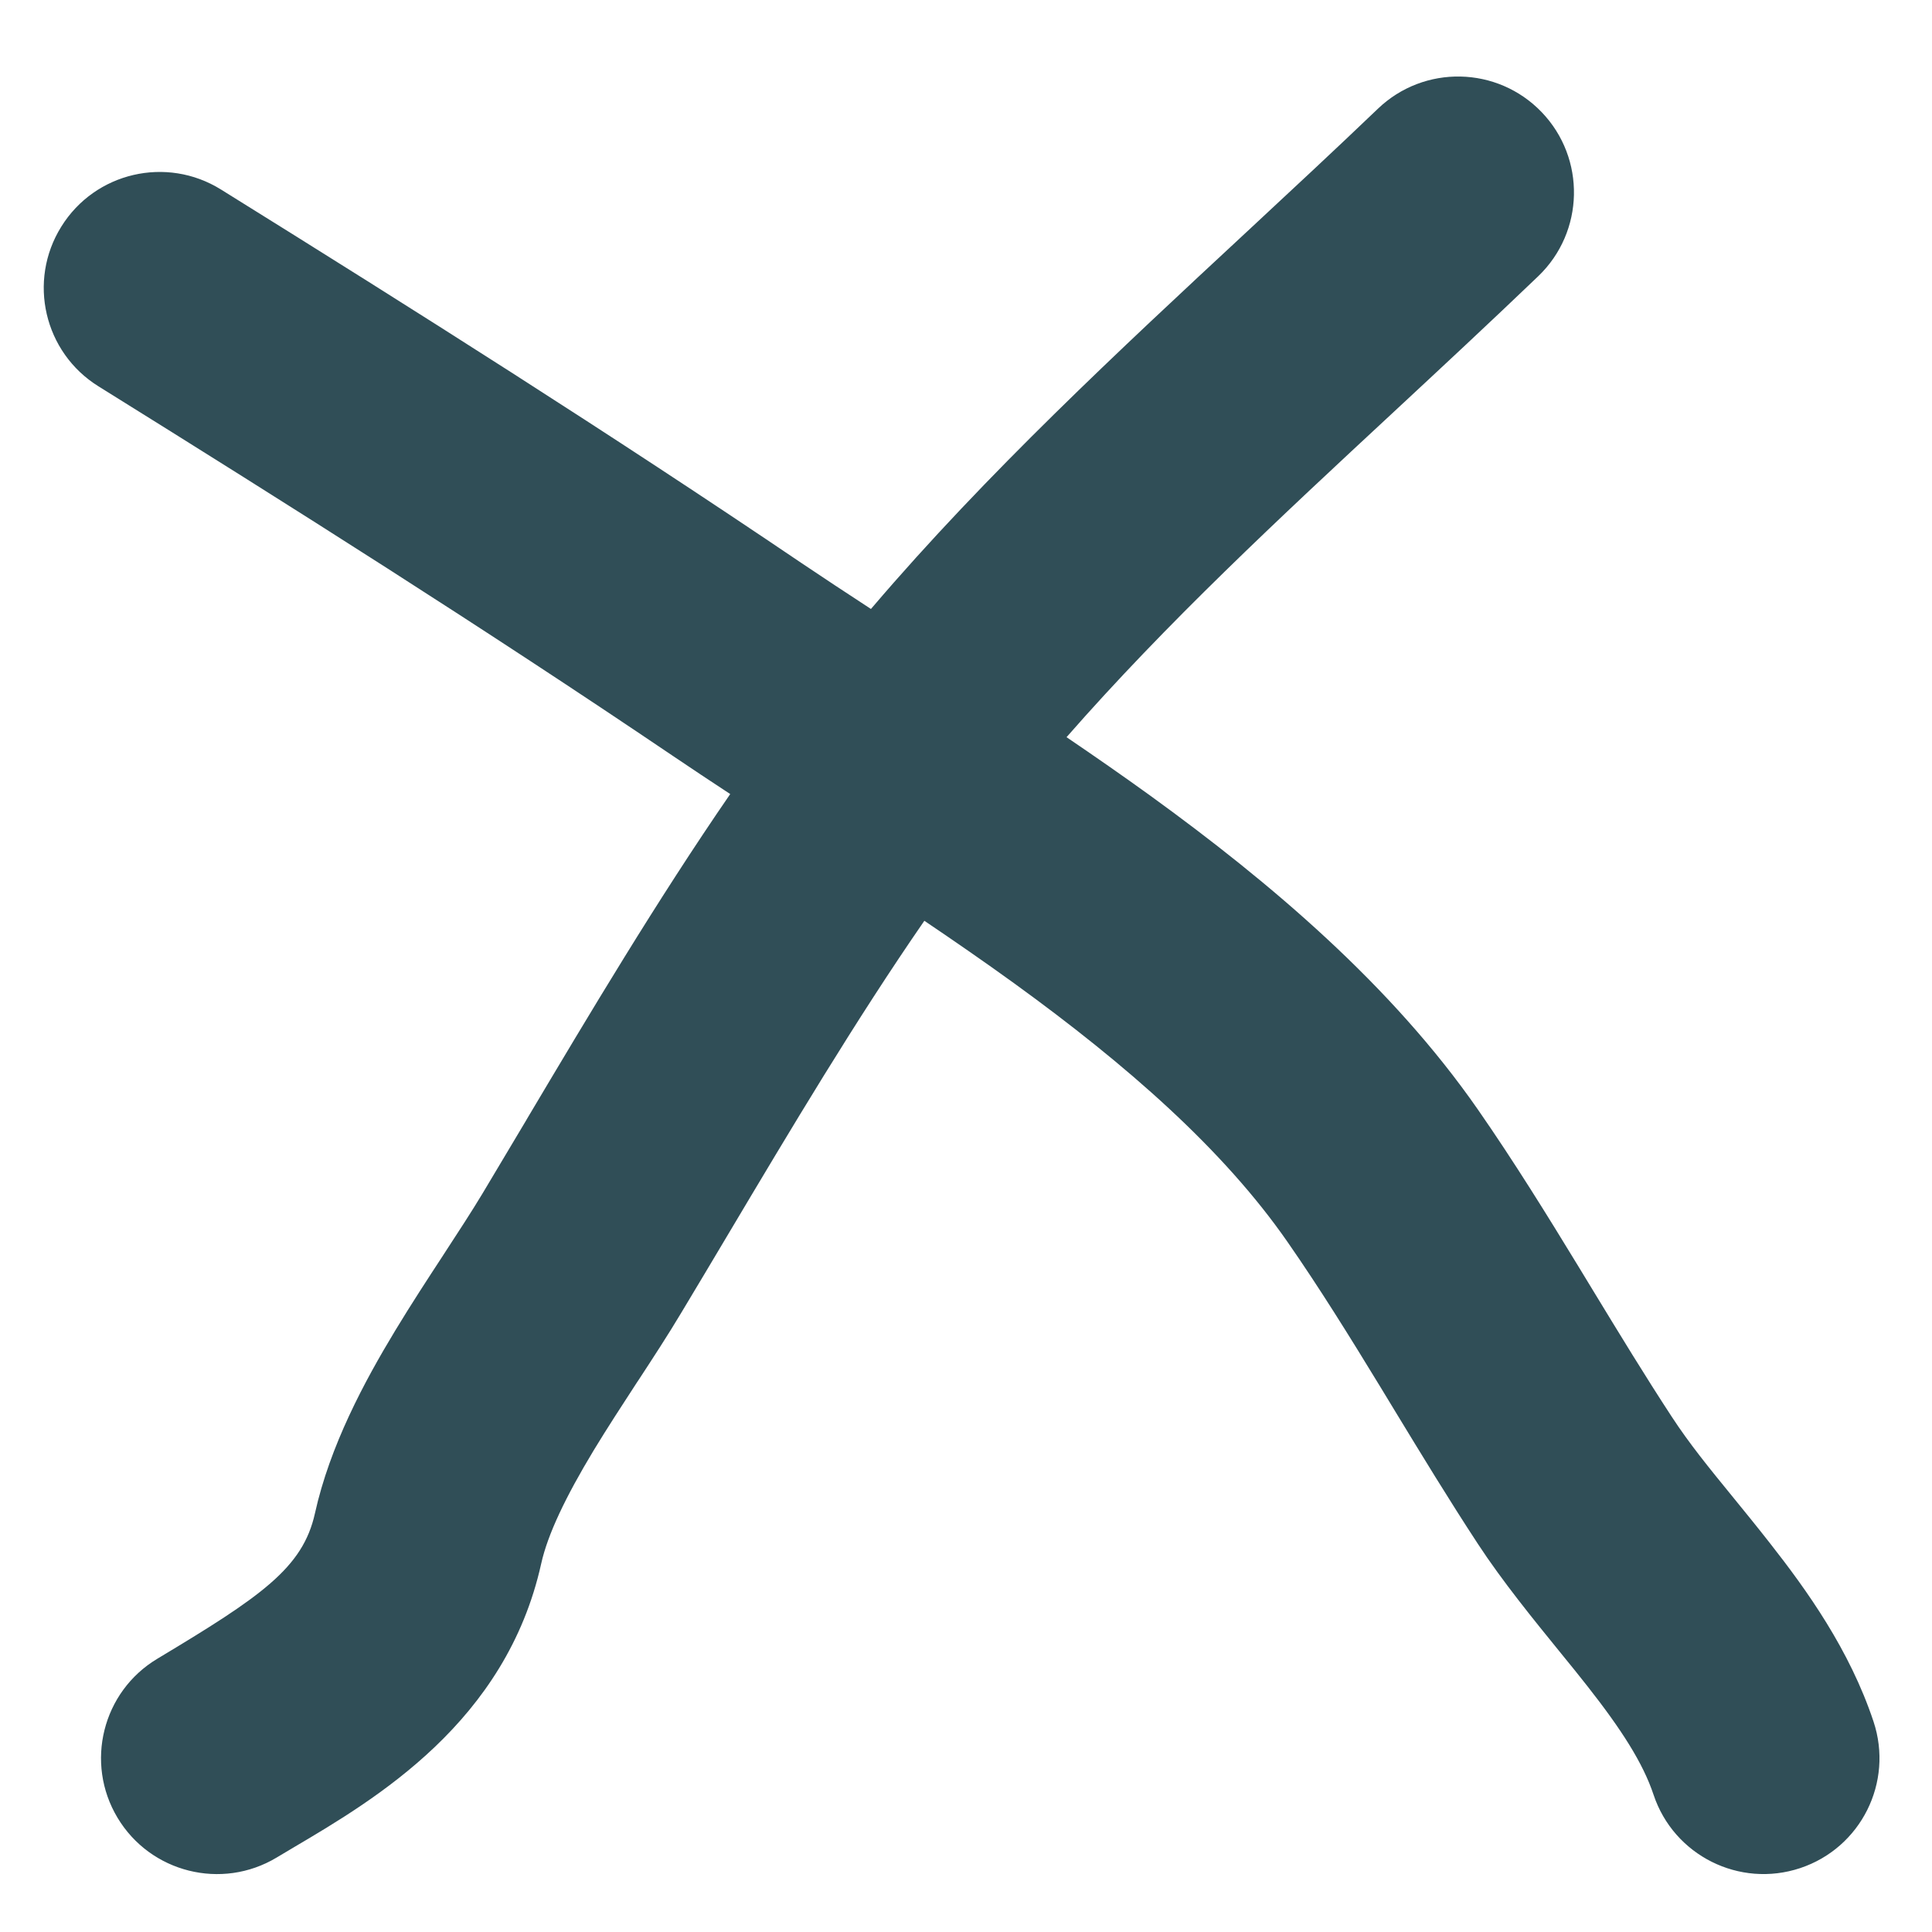
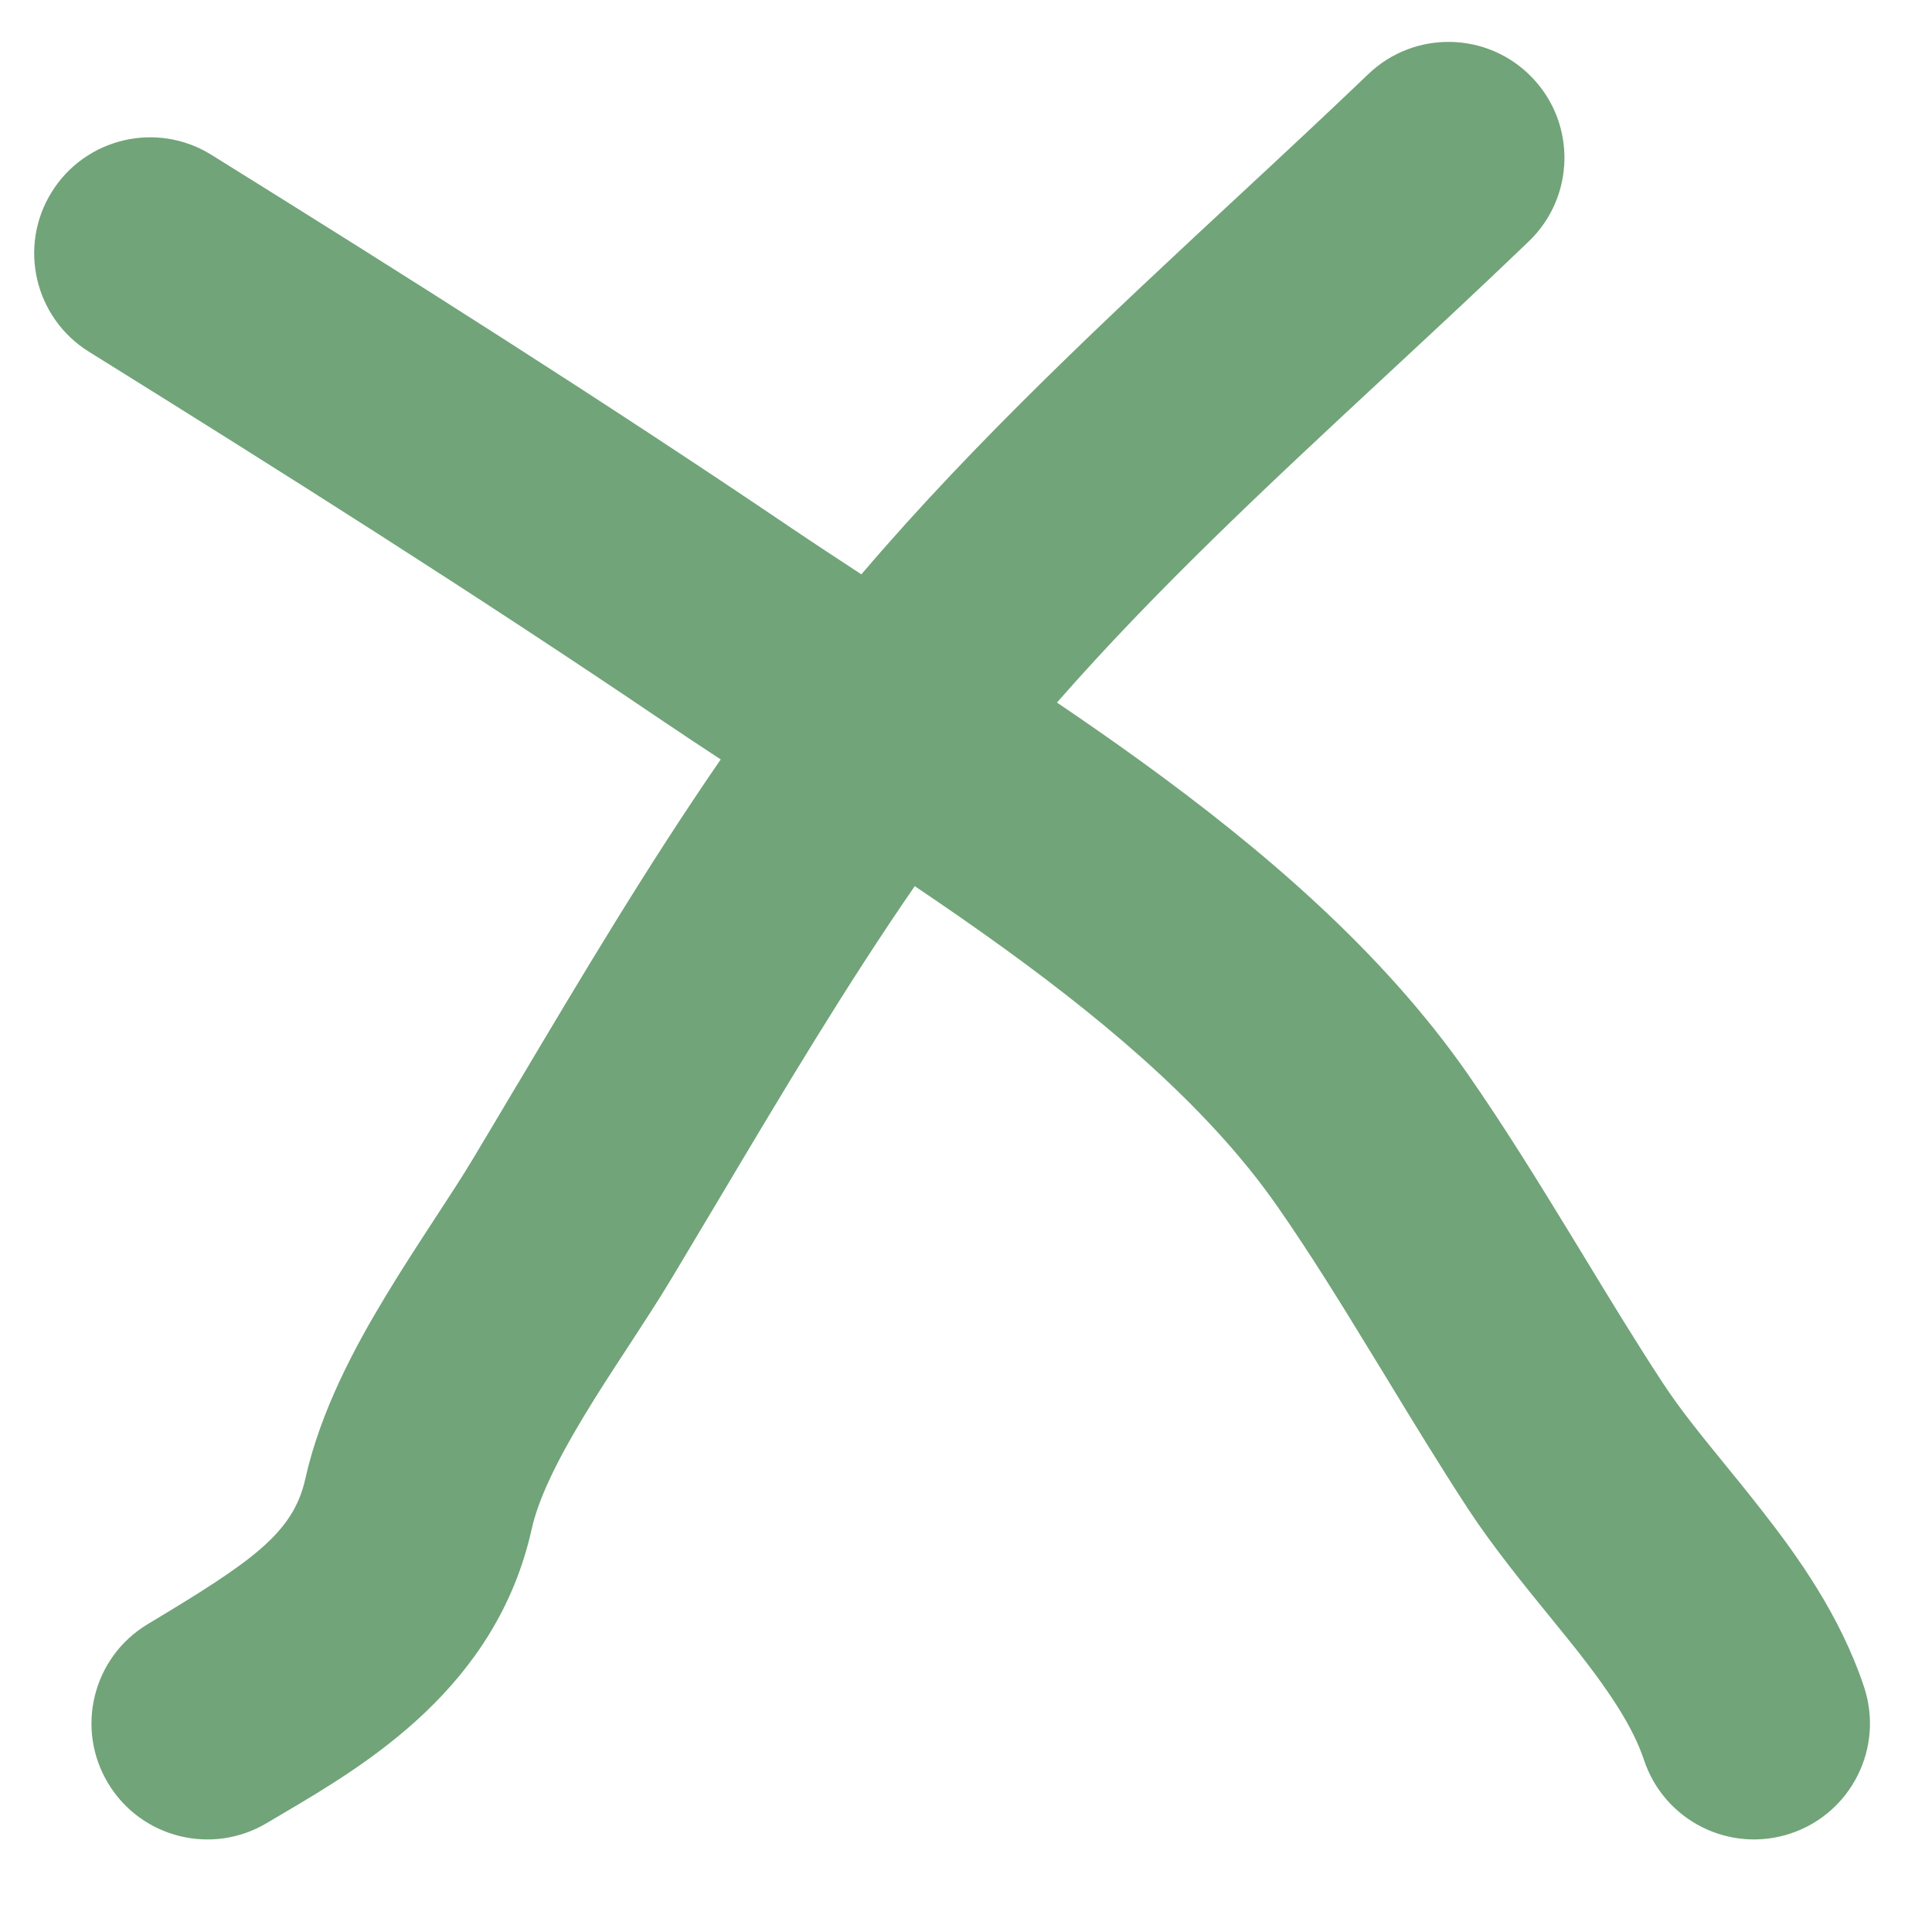
<svg xmlns="http://www.w3.org/2000/svg" width="25" height="25" viewBox="0 0 25 25" fill="none">
-   <path fill-rule="evenodd" clip-rule="evenodd" d="M19.906 3.573C20.503 2.999 20.523 2.05 19.95 1.452C19.376 0.854 18.427 0.834 17.829 1.408C17.282 1.932 16.707 2.466 16.121 3.011C14.489 4.527 12.765 6.128 11.289 7.858C11.282 7.865 11.276 7.873 11.27 7.88C10.953 7.673 10.652 7.475 10.373 7.287C7.897 5.612 5.377 4.018 2.859 2.452C2.155 2.014 1.23 2.229 0.793 2.933C0.355 3.636 0.57 4.561 1.274 4.999C3.782 6.56 6.264 8.13 8.693 9.772C8.945 9.942 9.197 10.11 9.449 10.275C8.492 11.666 7.633 13.11 6.814 14.487L6.814 14.488C6.622 14.811 6.432 15.13 6.243 15.445C6.101 15.681 5.932 15.94 5.733 16.245L5.733 16.245L5.732 16.247C5.539 16.542 5.322 16.874 5.115 17.216C4.714 17.879 4.269 18.707 4.075 19.584C3.918 20.29 3.381 20.657 2.036 21.464C1.325 21.89 1.095 22.812 1.521 23.522C1.947 24.232 2.869 24.463 3.579 24.037C3.649 23.995 3.722 23.951 3.799 23.906C4.863 23.278 6.548 22.283 7.003 20.234C7.087 19.855 7.318 19.371 7.682 18.768C7.858 18.478 8.047 18.188 8.243 17.887L8.262 17.859C8.447 17.576 8.644 17.275 8.815 16.988C9.013 16.659 9.209 16.33 9.403 16.004L9.403 16.004C10.246 14.588 11.068 13.208 11.961 11.915C12.348 12.176 12.736 12.444 13.126 12.726C14.582 13.781 15.829 14.873 16.66 16.07C17.073 16.664 17.463 17.292 17.867 17.955L18.046 18.25C18.389 18.814 18.747 19.403 19.122 19.975C19.439 20.46 19.85 20.964 20.196 21.39L20.196 21.39L20.196 21.39C20.322 21.545 20.44 21.689 20.541 21.819C20.979 22.376 21.26 22.812 21.397 23.224C21.659 24.01 22.509 24.435 23.295 24.173C24.081 23.911 24.505 23.062 24.243 22.276C23.934 21.348 23.38 20.576 22.901 19.966C22.724 19.74 22.562 19.542 22.413 19.359L22.413 19.359C22.111 18.989 21.86 18.681 21.632 18.332C21.287 17.805 20.958 17.264 20.614 16.699L20.428 16.393C20.022 15.727 19.593 15.033 19.125 14.359C18.007 12.749 16.438 11.421 14.885 10.296C14.532 10.041 14.168 9.788 13.801 9.539C15.098 8.058 16.546 6.713 18.045 5.321C18.659 4.75 19.281 4.172 19.906 3.573Z" fill="#304E57" />
+   <path fill-rule="evenodd" clip-rule="evenodd" d="M19.782 3.124C20.38 2.551 20.4 1.601 19.826 1.004C19.253 0.406 18.303 0.386 17.705 0.96C17.158 1.484 16.584 2.018 15.997 2.563C14.366 4.078 12.642 5.68 11.165 7.41C11.159 7.417 11.153 7.424 11.146 7.432C10.83 7.225 10.528 7.027 10.25 6.839C7.774 5.164 5.253 3.57 2.735 2.003C2.032 1.566 1.107 1.781 0.669 2.485C0.231 3.188 0.447 4.113 1.15 4.551C3.659 6.112 6.141 7.681 8.569 9.324C8.821 9.494 9.073 9.661 9.326 9.827C8.368 11.218 7.51 12.662 6.691 14.039L6.69 14.039C6.498 14.363 6.308 14.682 6.119 14.997C5.978 15.233 5.808 15.492 5.609 15.796L5.609 15.796L5.608 15.798C5.415 16.094 5.199 16.425 4.992 16.768C4.591 17.43 4.146 18.259 3.951 19.135C3.794 19.842 3.258 20.208 1.912 21.016C1.202 21.442 0.971 22.363 1.398 23.074C1.824 23.784 2.745 24.015 3.456 23.588C3.525 23.547 3.599 23.503 3.676 23.458C4.739 22.83 6.424 21.835 6.88 19.786C6.964 19.407 7.194 18.923 7.559 18.32C7.734 18.029 7.923 17.74 8.12 17.439L8.139 17.41C8.323 17.127 8.52 16.827 8.692 16.54C8.89 16.21 9.085 15.882 9.28 15.556L9.28 15.556C10.123 14.139 10.944 12.76 11.837 11.467C12.224 11.727 12.612 11.996 13.002 12.278C14.459 13.333 15.706 14.425 16.537 15.622C16.95 16.216 17.339 16.844 17.743 17.507L17.923 17.801C18.266 18.366 18.624 18.954 18.998 19.527C19.316 20.012 19.726 20.516 20.073 20.942L20.073 20.942L20.073 20.942C20.199 21.097 20.316 21.241 20.418 21.37C20.855 21.928 21.136 22.363 21.274 22.776C21.536 23.562 22.385 23.987 23.171 23.725C23.957 23.463 24.382 22.613 24.12 21.827C23.811 20.9 23.256 20.128 22.777 19.518C22.6 19.292 22.439 19.094 22.289 18.911L22.289 18.911C21.988 18.54 21.737 18.233 21.509 17.884C21.164 17.357 20.835 16.816 20.491 16.25L20.305 15.945C19.898 15.279 19.469 14.584 19.001 13.91C17.883 12.3 16.315 10.973 14.761 9.848C14.409 9.593 14.045 9.34 13.677 9.091C14.975 7.61 16.422 6.265 17.921 4.872C18.535 4.302 19.158 3.724 19.782 3.124Z" fill="#71A479" />
</svg>
